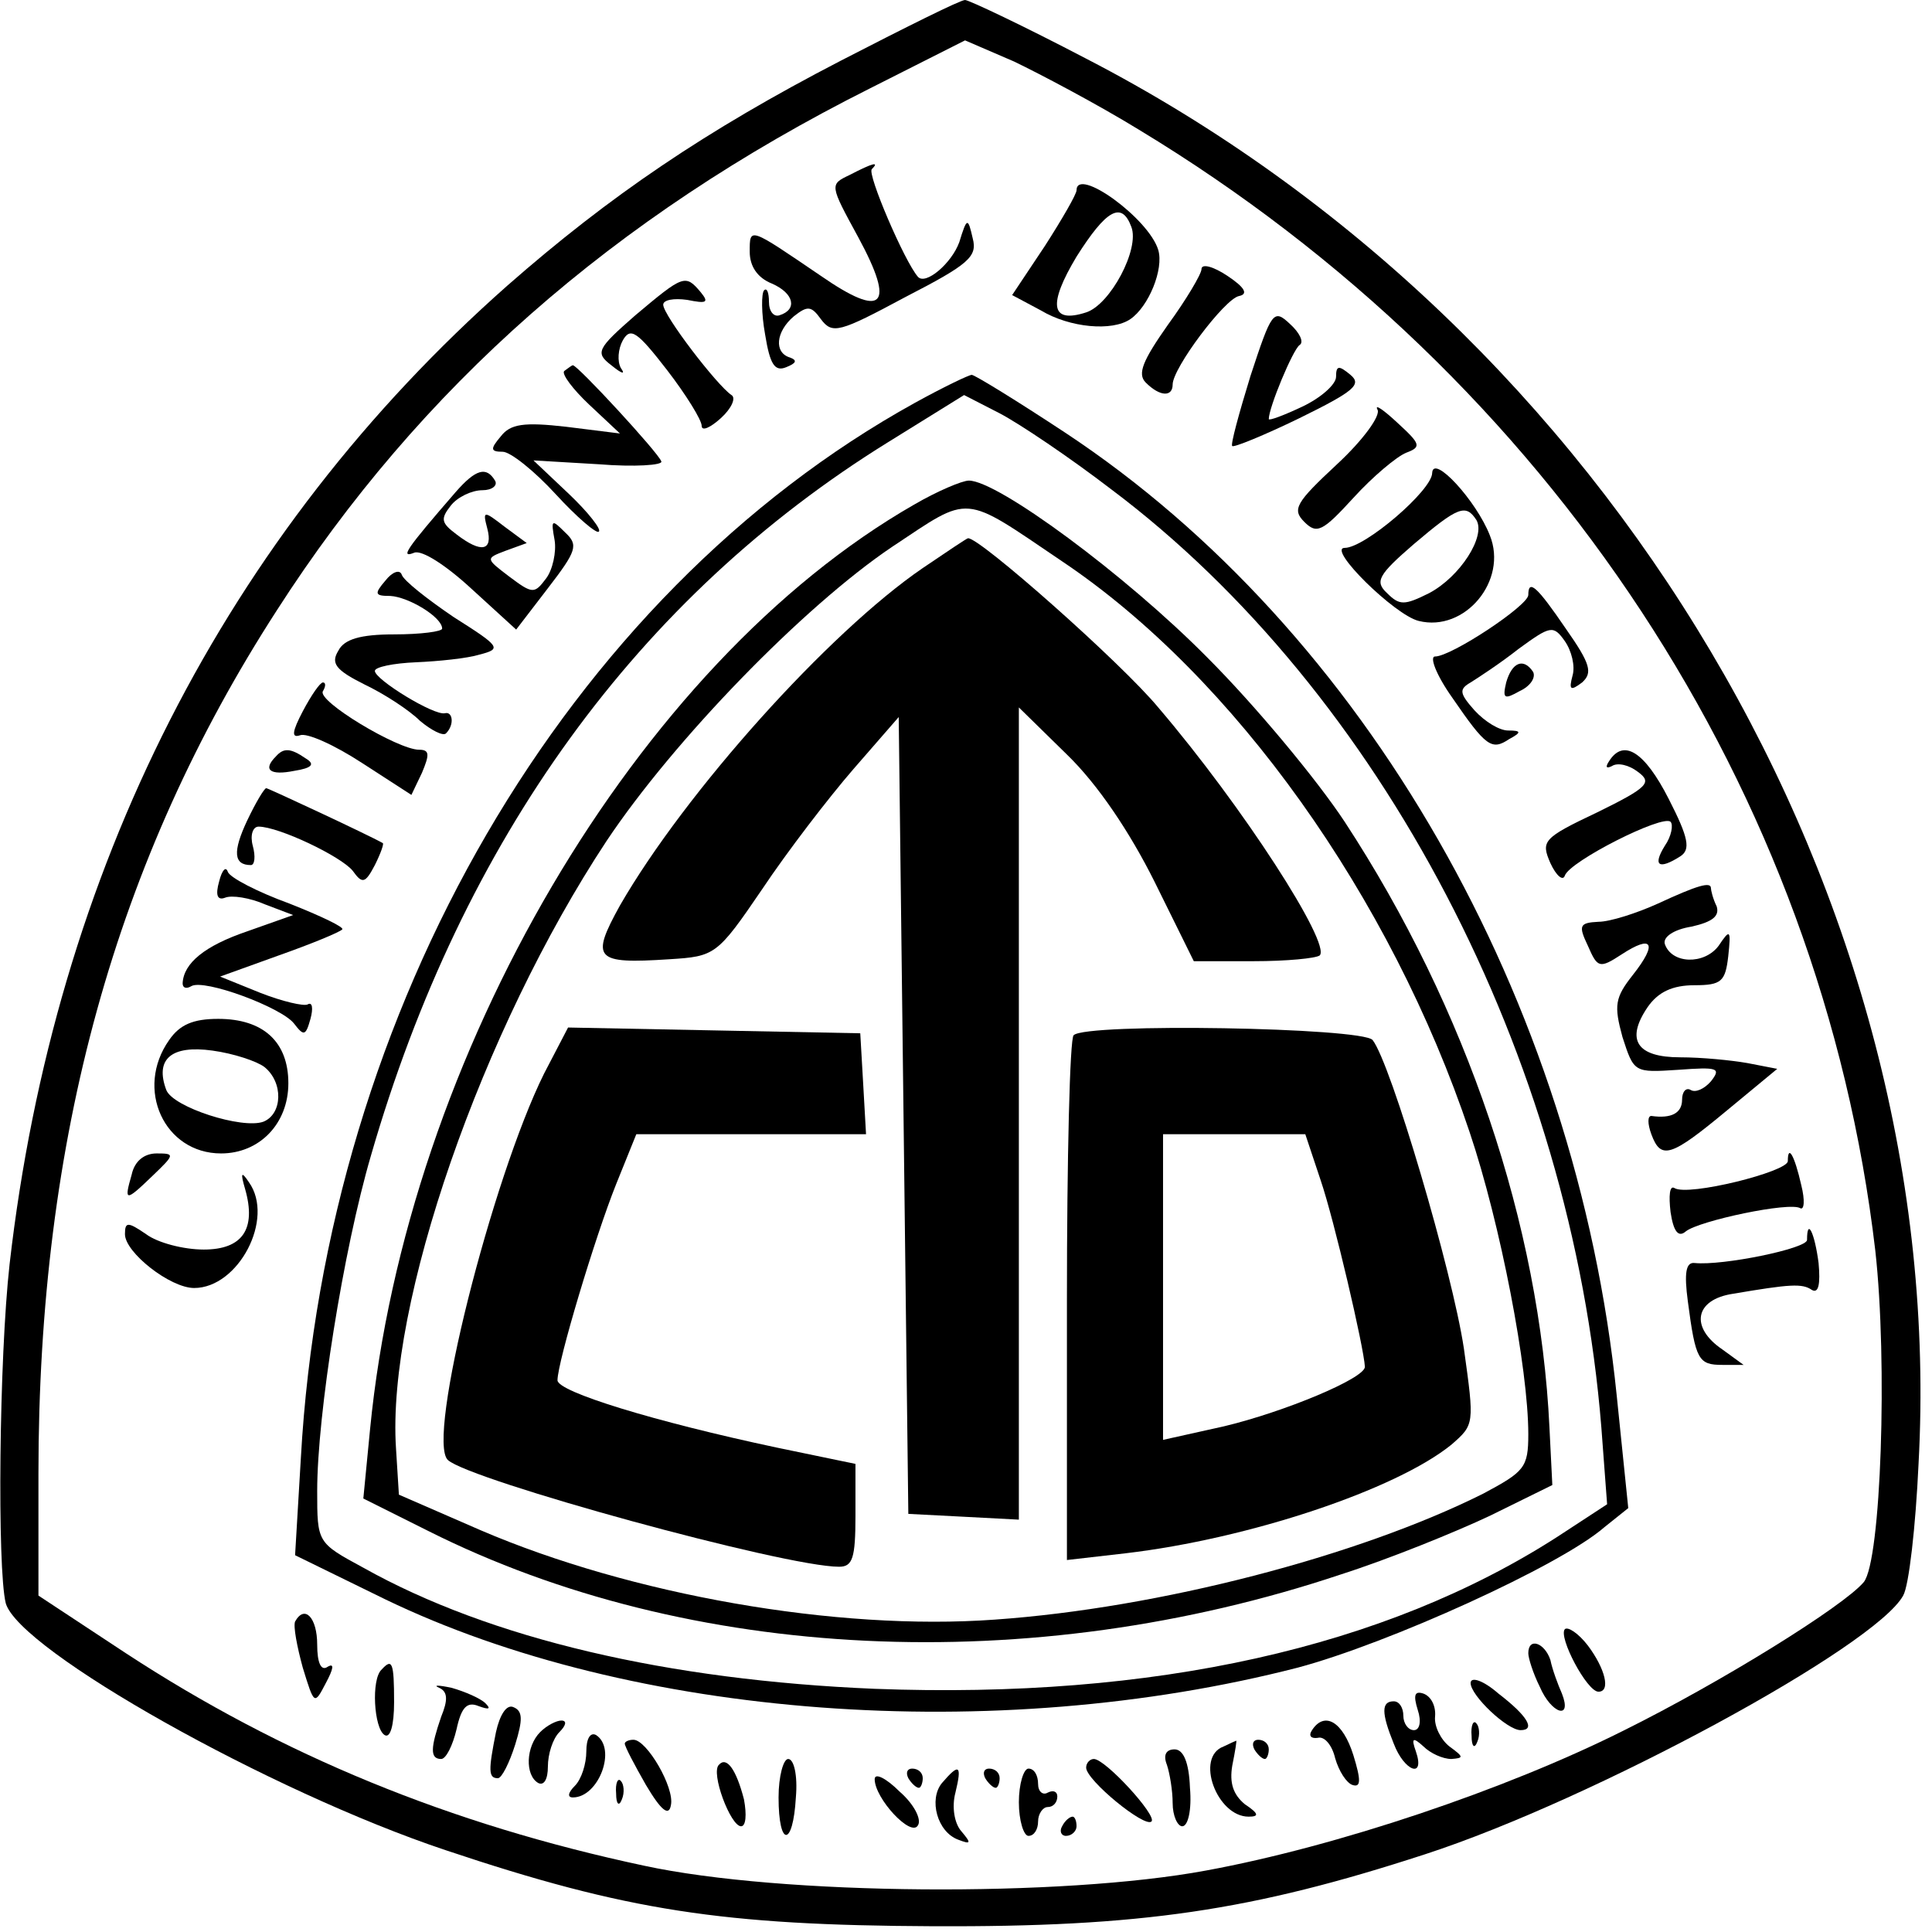
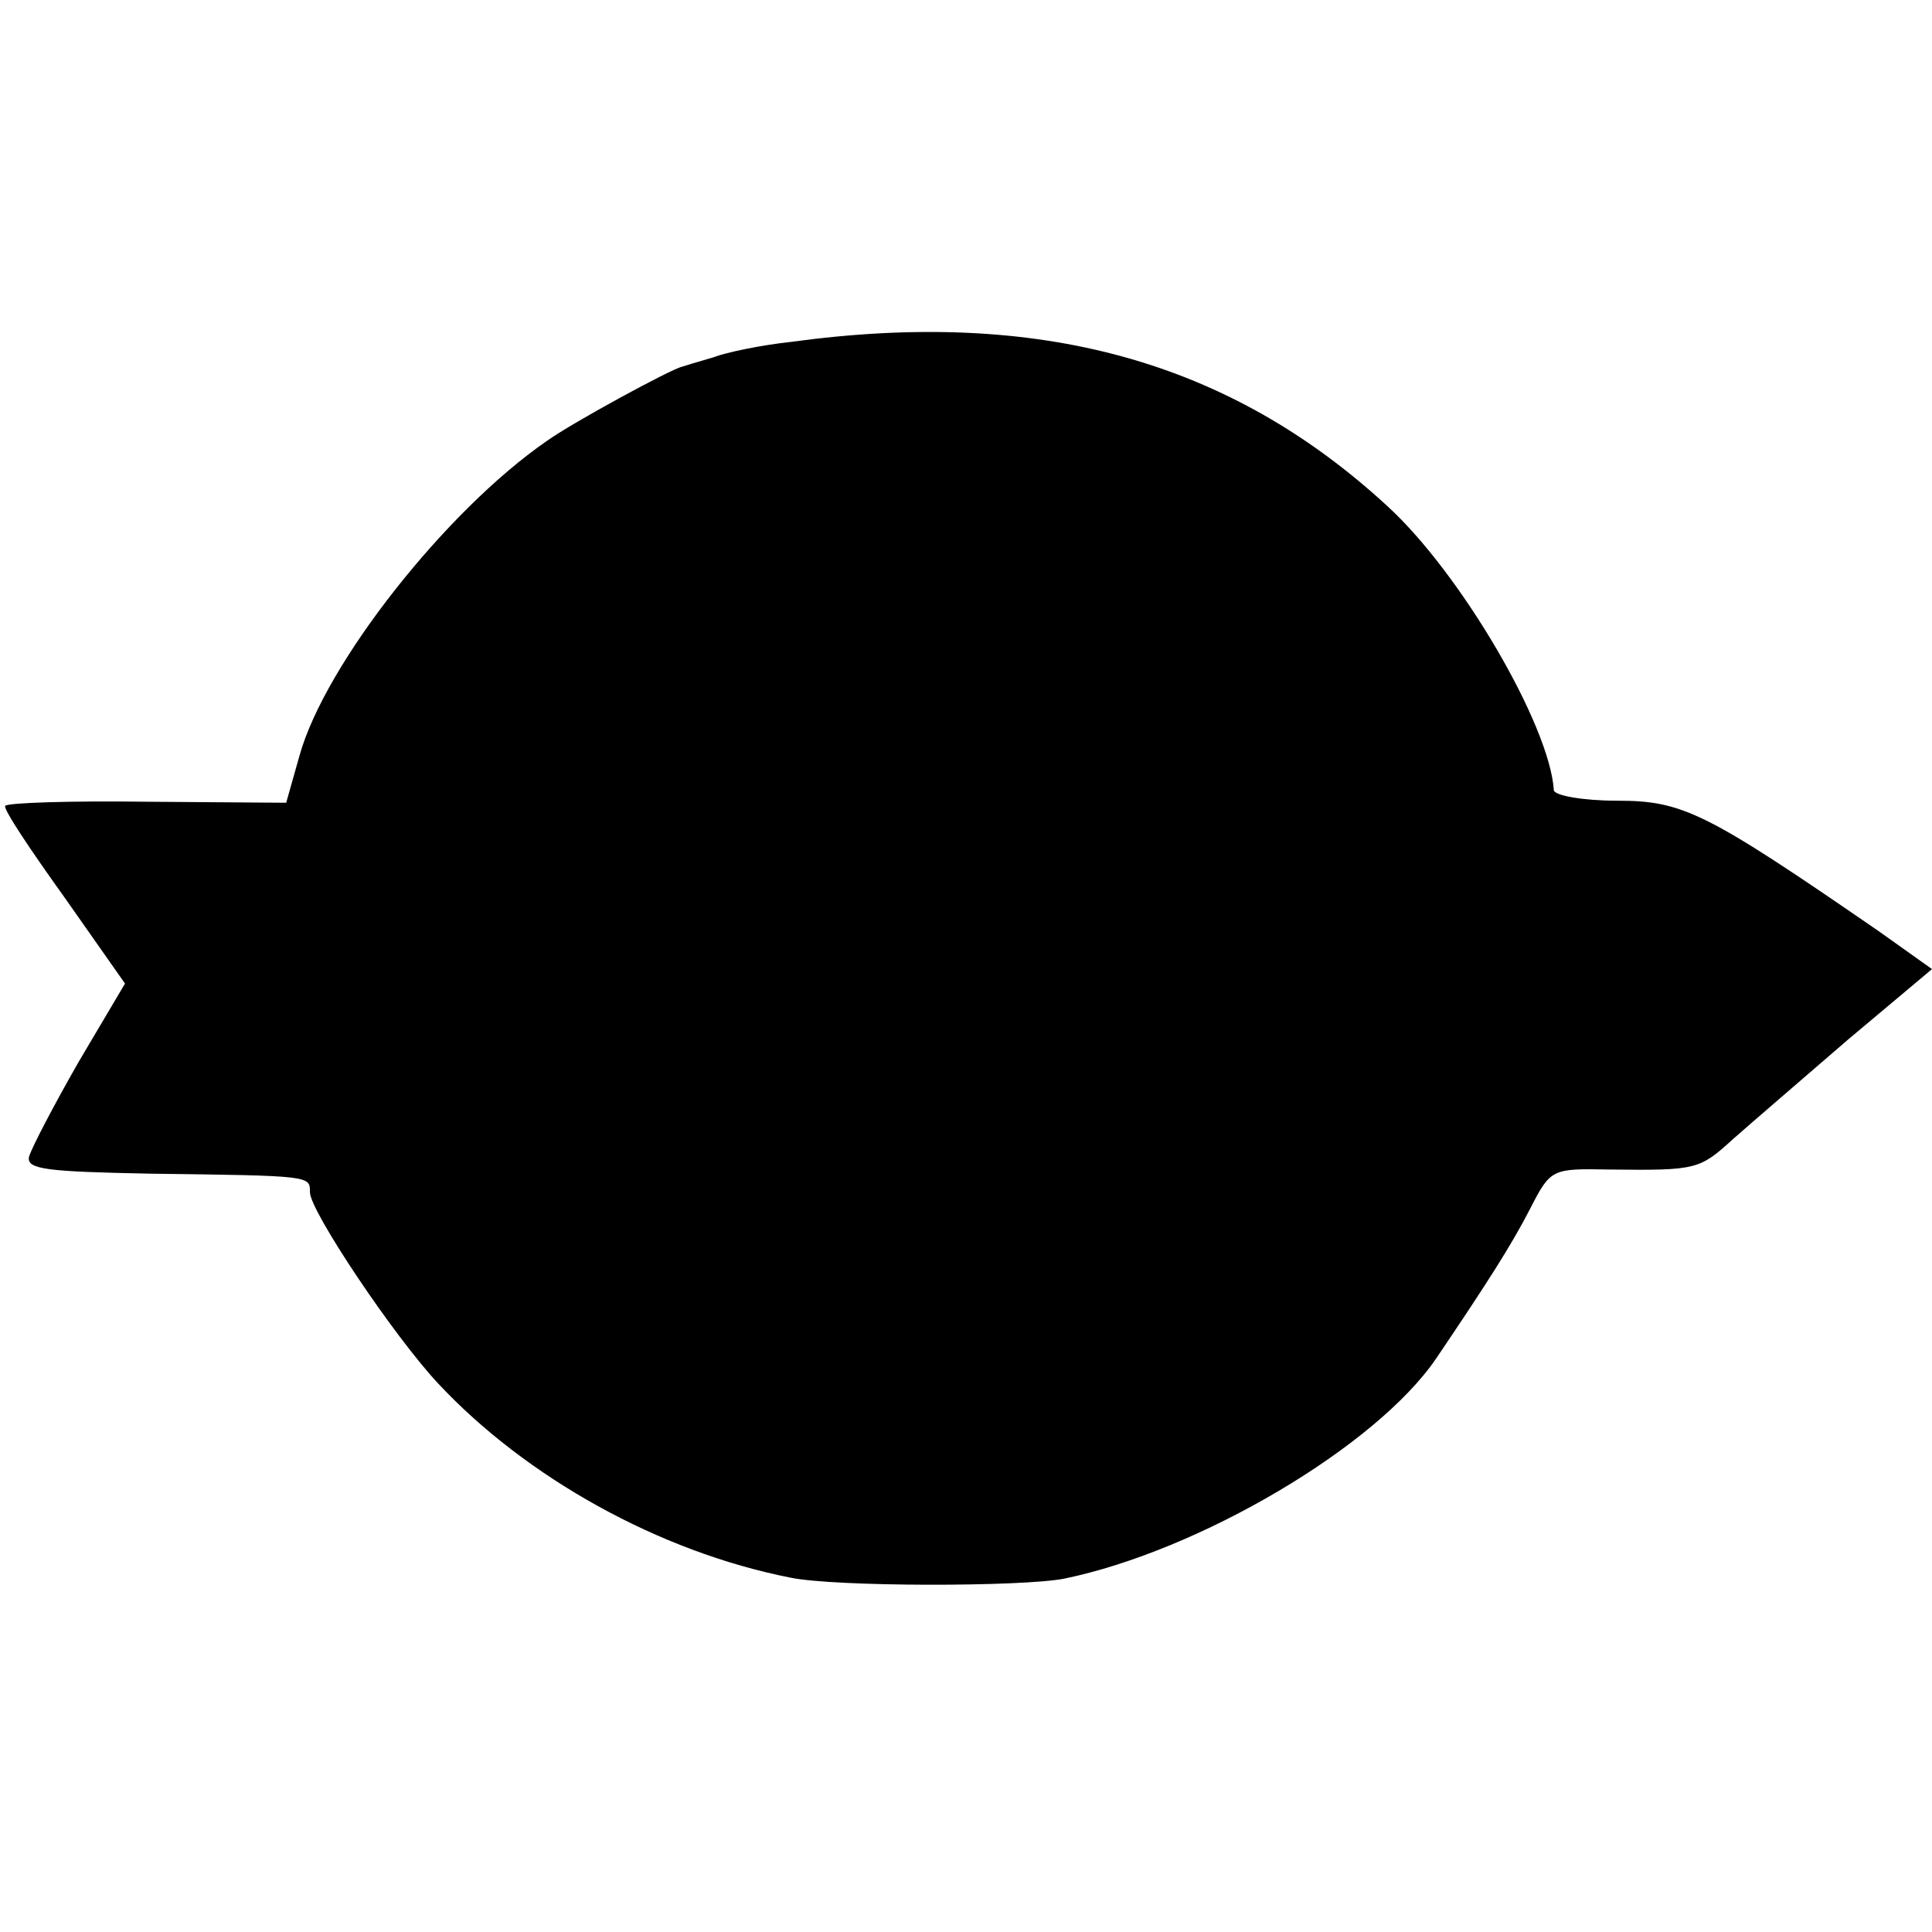
- <svg xmlns="http://www.w3.org/2000/svg" version="1.0" width="201pt" height="201pt" viewBox="0 0 201 201" preserveAspectRatio="xMidYMid meet">
-   <g transform="translate(0,201) scale(0.1,-0.1)" fill="#000000" stroke="none">
-     <path d="M875 1947 c-141 -73 -241 -141 -347 -234 -293 -259 -471 -608 -518 -1018 -11 -98 -13 -317 -4 -353 14 -49 275 -196 458 -257 188 -63 288 -78 506 -79 217 -1 332 16 513 75 175 57 468 216 497 269 6 10 13 72 16 137 32 587 -320 1180 -866 1462 -65 34 -122 61 -126 61 -5 0 -63 -29 -129 -63z m310 -72 c428 -259 710 -688 766 -1166 13 -116 6 -323 -12 -345 -21 -25 -148 -104 -251 -155 -122 -61 -297 -120 -433 -145 -150 -28 -442 -26 -585 5 -202 43 -377 115 -539 221 l-91 60 0 127 c0 349 80 638 248 898 149 232 350 409 617 543 l99 50 51 -22 c27 -13 86 -44 130 -71z" />
-     <path d="M884 1828 c-21 -10 -21 -10 9 -65 39 -72 26 -85 -39 -40 -75 51 -74 51 -74 25 0 -15 8 -27 23 -33 23 -10 27 -27 8 -33 -6 -2 -11 4 -11 14 0 9 -2 15 -5 12 -3 -3 -3 -24 1 -46 5 -31 10 -39 22 -34 10 4 12 7 4 10 -17 5 -15 27 4 43 14 11 18 11 28 -3 12 -16 19 -14 88 23 66 34 75 42 70 61 -5 22 -6 22 -14 -4 -8 -22 -35 -45 -43 -36 -14 16 -53 107 -48 112 8 8 2 7 -23 -6z" />
-     <path d="M1120 1812 c0 -4 -15 -30 -33 -58 l-34 -51 30 -16 c30 -18 74 -22 93 -9 19 13 35 52 29 72 -10 33 -85 87 -85 62z m57 -38 c9 -23 -22 -81 -47 -89 -37 -12 -40 8 -10 58 31 49 47 58 57 31z" />
-     <path d="M1250 1730 c0 -5 -16 -32 -35 -58 -26 -37 -32 -51 -23 -60 15 -15 28 -15 28 -2 0 17 54 89 69 92 10 2 6 9 -12 21 -15 10 -27 13 -27 7z" />
-     <path d="M661 1682 c-40 -35 -42 -39 -25 -52 11 -9 15 -10 10 -3 -4 7 -3 20 2 29 8 14 15 9 46 -31 20 -26 36 -52 36 -58 0 -6 9 -2 20 8 11 10 16 21 11 24 -15 10 -71 83 -71 94 0 5 11 7 25 5 20 -4 23 -3 14 8 -16 19 -18 18 -68 -24z" />
-     <path d="M1301 1619 c-12 -39 -21 -72 -19 -73 1 -2 33 11 70 29 57 28 65 35 53 45 -12 10 -15 10 -15 -2 0 -8 -16 -22 -35 -31 -19 -9 -35 -15 -35 -13 0 12 25 72 32 77 5 3 0 13 -10 22 -17 16 -19 13 -41 -54z" />
-     <path d="M587 1624 c-3 -3 9 -19 26 -35 l32 -30 -56 7 c-44 5 -58 3 -68 -10 -11 -13 -11 -16 2 -16 8 0 33 -20 55 -44 22 -24 43 -42 45 -39 3 2 -11 20 -31 39 l-37 35 68 -4 c37 -3 67 -1 65 3 -3 9 -87 100 -92 100 -1 0 -5 -3 -9 -6z" />
-     <path d="M952 1591 c-362 -200 -613 -630 -639 -1098 l-6 -101 94 -46 c257 -124 634 -152 949 -71 94 25 273 106 319 146 l25 20 -12 117 c-42 412 -262 796 -574 1002 -50 33 -94 60 -97 60 -3 0 -30 -13 -59 -29z m204 -90 c281 -211 479 -590 510 -976 l6 -80 -52 -34 c-179 -115 -419 -169 -710 -158 -215 9 -400 52 -532 126 -48 26 -48 26 -48 80 0 79 27 250 56 349 95 329 278 581 538 742 l79 49 37 -19 c21 -11 73 -46 116 -79z" />
-     <path d="M951 1485 c-288 -165 -528 -573 -566 -962 l-7 -72 68 -34 c271 -136 626 -153 949 -45 50 16 119 44 155 61 l65 32 -3 60 c-10 210 -86 436 -213 630 -29 44 -93 121 -143 171 -85 86 -218 184 -248 184 -7 0 -33 -11 -57 -25z m154 -59 c179 -120 342 -349 424 -594 32 -95 61 -246 61 -314 0 -35 -4 -39 -47 -62 -130 -65 -337 -119 -508 -131 -165 -12 -379 26 -535 93 l-85 37 -3 48 c-10 150 89 435 219 632 70 105 205 244 297 306 83 55 72 56 177 -15z" />
-     <path d="M960 1419 c-98 -67 -247 -233 -315 -351 -31 -56 -26 -61 51 -56 48 3 50 4 97 73 26 39 69 95 95 125 l47 54 5 -414 5 -415 58 -3 57 -3 0 423 0 422 50 -49 c32 -31 65 -80 91 -132 l41 -83 62 0 c35 0 65 3 69 6 12 12 -80 155 -168 258 -38 46 -187 178 -198 176 -1 0 -22 -14 -47 -31z" />
-     <path d="M566 893 c-54 -109 -123 -381 -100 -402 23 -21 350 -111 407 -111 14 0 17 9 17 53 l0 54 -82 17 c-127 27 -228 58 -228 70 0 19 39 149 61 204 l21 52 120 0 119 0 -3 53 -3 52 -152 3 -152 3 -25 -48z" />
-     <path d="M1117 933 c-4 -3 -7 -128 -7 -276 l0 -270 61 7 c128 15 281 66 339 113 24 21 24 21 13 100 -12 80 -76 297 -95 321 -11 13 -298 18 -311 5z m257 -151 c14 -41 45 -174 46 -194 0 -12 -84 -47 -147 -62 l-63 -14 0 159 0 159 74 0 74 0 16 -48z" />
-     <path d="M1433 1584 c4 -6 -15 -32 -42 -57 -43 -40 -47 -47 -34 -60 13 -13 19 -10 51 25 20 22 45 43 55 47 16 6 15 9 -9 31 -15 14 -24 20 -21 14z" />
-     <path d="M1490 1518 c0 -18 -70 -78 -91 -78 -19 0 52 -70 77 -76 48 -12 93 42 74 89 -14 36 -59 85 -60 65z m46 -49 c10 -17 -17 -59 -49 -76 -26 -13 -31 -13 -44 0 -13 12 -9 19 28 51 46 39 54 42 65 25z" />
-     <path d="M474 1498 c-52 -60 -58 -69 -43 -63 8 3 33 -13 60 -38 l46 -42 33 43 c30 39 32 45 18 58 -14 14 -15 14 -11 -8 2 -12 -2 -31 -9 -40 -12 -16 -14 -16 -38 2 -25 19 -25 19 -4 27 l22 8 -23 17 c-22 17 -23 17 -18 -2 6 -23 -6 -26 -32 -6 -16 12 -17 16 -6 30 7 9 22 16 33 16 10 0 16 5 13 10 -9 15 -20 12 -41 -12z" />
-     <path d="M401 1406 c-12 -14 -11 -16 5 -16 19 -1 54 -22 54 -34 0 -3 -22 -6 -50 -6 -35 0 -52 -5 -58 -17 -8 -13 -3 -20 27 -35 21 -10 47 -27 58 -38 12 -10 24 -16 27 -13 9 9 7 23 -1 21 -11 -3 -73 35 -73 44 0 4 19 8 43 9 23 1 53 4 66 8 23 6 22 8 -27 39 -28 19 -52 38 -54 44 -2 6 -10 3 -17 -6z" />
-     <path d="M1590 1391 c0 -11 -80 -64 -97 -64 -6 0 1 -19 18 -43 35 -51 41 -55 59 -43 13 7 13 9 -1 9 -9 0 -24 9 -35 21 -16 18 -16 22 -4 29 8 5 31 20 50 35 33 24 36 25 48 8 7 -10 11 -26 8 -36 -4 -15 -2 -16 10 -7 11 10 9 19 -17 56 -30 44 -39 52 -39 35z" />
-     <path d="M1567 1300 c-4 -17 -2 -18 14 -9 11 5 17 14 14 20 -10 15 -22 10 -28 -11z" />
-     <path d="M315 1270 c-11 -21 -12 -28 -3 -25 7 3 36 -10 65 -29 l51 -33 11 23 c8 19 8 24 -3 24 -22 0 -107 51 -100 61 3 5 3 9 0 9 -3 0 -12 -13 -21 -30z" />
-     <path d="M287 1223 c-14 -14 -6 -20 19 -15 19 3 22 7 12 13 -16 11 -23 11 -31 2z" />
-     <path d="M1674 1218 c-4 -6 -3 -8 3 -5 6 4 18 1 27 -6 15 -11 11 -16 -42 -42 -57 -27 -59 -30 -49 -53 6 -13 13 -19 15 -13 5 15 102 64 110 56 3 -3 1 -15 -6 -25 -13 -21 -6 -25 16 -11 11 7 9 19 -12 60 -25 49 -47 63 -62 39z" />
-     <path d="M257 1156 c-15 -32 -14 -46 4 -46 4 0 5 9 2 20 -3 11 0 20 6 20 21 0 86 -31 98 -46 10 -14 13 -13 23 6 6 12 10 23 8 23 -14 8 -119 57 -121 57 -2 0 -11 -15 -20 -34z" />
-     <path d="M228 1093 c-4 -14 -2 -20 6 -17 7 3 26 0 42 -7 l29 -11 -48 -17 c-44 -15 -66 -33 -67 -54 0 -5 4 -6 9 -3 13 8 94 -22 107 -39 10 -13 12 -13 17 5 3 11 2 18 -3 15 -4 -2 -26 3 -49 12 l-42 17 61 22 c34 12 63 24 66 27 3 2 -22 14 -55 27 -33 12 -62 27 -64 33 -2 6 -6 2 -9 -10z" />
-     <path d="M1725 1070 c-22 -10 -50 -19 -62 -19 -20 -1 -21 -4 -11 -25 10 -23 12 -24 35 -9 32 21 38 12 12 -21 -19 -24 -20 -32 -11 -65 12 -37 12 -37 58 -34 41 3 45 2 34 -12 -7 -8 -16 -12 -21 -9 -5 3 -9 -2 -9 -10 0 -14 -11 -20 -32 -17 -4 0 -4 -8 0 -19 10 -27 20 -24 79 25 l52 43 -31 6 c-17 3 -48 6 -70 6 -45 0 -57 18 -34 52 11 16 26 23 49 23 28 0 32 4 35 30 3 28 2 29 -10 11 -15 -20 -49 -19 -56 2 -2 7 9 15 28 18 22 5 29 11 26 21 -4 8 -6 17 -6 19 0 7 -14 3 -55 -16z" />
-     <path d="M176 928 c-36 -51 -5 -118 54 -118 40 0 70 31 70 73 0 43 -26 67 -73 67 -26 0 -40 -6 -51 -22z m99 -28 c20 -16 19 -49 -1 -57 -22 -8 -94 15 -101 33 -12 32 5 47 48 41 22 -3 46 -11 54 -17z" />
-     <path d="M137 788 c-8 -28 -7 -29 22 -1 23 22 23 23 4 23 -13 0 -23 -8 -26 -22z" />
-     <path d="M1860 802 c0 -11 -104 -37 -118 -28 -5 3 -6 -8 -4 -25 3 -20 8 -27 16 -20 14 11 108 31 119 24 4 -2 5 8 1 24 -7 31 -14 43 -14 25z" />
-     <path d="M255 773 c12 -42 -3 -63 -43 -63 -21 0 -48 7 -60 16 -19 13 -22 13 -22 0 0 -19 47 -56 72 -56 46 0 84 72 57 110 -8 12 -9 10 -4 -7z" />
-     <path d="M1880 720 c0 -9 -88 -27 -117 -24 -9 1 -11 -10 -7 -40 8 -61 11 -66 36 -66 l22 0 -22 16 c-34 23 -29 52 11 58 59 10 72 11 82 4 7 -4 9 6 7 28 -4 31 -12 48 -12 24z" />
-     <path d="M307 323 c-2 -5 2 -26 8 -48 12 -39 12 -39 24 -16 8 15 9 21 2 17 -7 -5 -11 4 -11 23 0 28 -13 42 -23 24z" />
-     <path d="M1628 315 c-7 -8 23 -65 35 -65 13 0 7 24 -11 48 -10 13 -21 20 -24 17z" />
-     <path d="M1590 290 c0 -5 5 -21 12 -35 12 -28 34 -35 23 -7 -4 9 -10 25 -12 35 -6 18 -23 24 -23 7z" />
-     <path d="M397 273 c-11 -10 -8 -61 3 -68 6 -4 10 10 10 34 0 42 -2 46 -13 34z" />
-     <path d="M1530 259 c0 -13 38 -49 52 -49 16 0 7 15 -23 38 -16 14 -29 18 -29 11z" />
-     <path d="M457 254 c9 -4 9 -13 2 -30 -11 -32 -12 -44 0 -44 5 0 12 14 16 31 5 23 11 29 23 24 11 -4 13 -3 7 3 -5 5 -21 12 -35 16 -14 3 -20 3 -13 0z" />
-     <path d="M1475 231 c4 -12 2 -21 -4 -21 -6 0 -11 7 -11 15 0 8 -4 15 -10 15 -13 0 -13 -12 0 -44 11 -29 33 -37 23 -8 -5 14 -3 15 8 5 7 -7 20 -13 29 -13 13 1 13 2 -2 13 -9 7 -16 21 -15 31 1 11 -4 21 -12 24 -9 3 -11 -1 -6 -17z" />
-     <path d="M516 208 c-8 -40 -8 -48 2 -48 4 0 12 16 18 35 8 26 8 35 -2 39 -7 3 -14 -8 -18 -26z" />
-     <path d="M562 208 c-15 -15 -16 -45 -2 -53 6 -3 10 4 10 17 0 13 5 29 12 36 7 7 8 12 2 12 -5 0 -15 -5 -22 -12z" />
-     <path d="M1365 210 c-4 -6 -1 -9 6 -8 7 2 15 -8 18 -21 4 -14 12 -26 18 -28 9 -3 9 5 1 31 -11 35 -30 46 -43 26z" />
-     <path d="M1531 204 c0 -11 3 -14 6 -6 3 7 2 16 -1 19 -3 4 -6 -2 -5 -13z" />
-     <path d="M610 188 c0 -13 -5 -29 -12 -36 -7 -7 -8 -12 -2 -12 27 0 46 51 24 65 -6 3 -10 -4 -10 -17z" />
-     <path d="M650 196 c0 -3 10 -22 22 -43 16 -27 24 -33 26 -21 4 18 -25 68 -39 68 -5 0 -9 -2 -9 -4z" />
-     <path d="M1273 193 c-30 -11 -7 -73 26 -73 11 0 11 3 -4 13 -12 10 -16 22 -13 40 3 15 5 27 4 26 0 0 -7 -3 -13 -6z" />
-     <path d="M1305 190 c3 -5 8 -10 11 -10 2 0 4 5 4 10 0 6 -5 10 -11 10 -5 0 -7 -4 -4 -10z" />
-     <path d="M1214 174 c3 -9 6 -27 6 -40 0 -13 5 -24 10 -24 6 0 10 17 8 40 -1 27 -7 40 -16 40 -9 0 -12 -6 -8 -16z" />
-     <path d="M748 174 c-9 -8 12 -64 23 -64 5 0 6 12 3 28 -8 31 -18 45 -26 36z" />
-     <path d="M810 140 c0 -52 15 -52 18 0 2 23 -2 40 -8 40 -5 0 -10 -18 -10 -40z" />
-     <path d="M1130 171 c0 -13 61 -63 68 -56 6 6 -48 65 -60 65 -4 0 -8 -4 -8 -9z" />
-     <path d="M910 159 c0 -20 38 -61 45 -48 4 6 -4 22 -19 35 -14 14 -26 20 -26 13z" />
-     <path d="M945 160 c3 -5 8 -10 11 -10 2 0 4 5 4 10 0 6 -5 10 -11 10 -5 0 -7 -4 -4 -10z" />
-     <path d="M980 155 c-14 -17 -5 -51 17 -59 13 -5 14 -4 3 9 -7 8 -10 25 -6 40 7 29 4 31 -14 10z" />
-     <path d="M1025 160 c3 -5 8 -10 11 -10 2 0 4 5 4 10 0 6 -5 10 -11 10 -5 0 -7 -4 -4 -10z" />
-     <path d="M1060 135 c0 -19 5 -35 10 -35 6 0 10 7 10 15 0 8 5 15 10 15 6 0 10 5 10 11 0 5 -4 7 -10 4 -5 -3 -10 1 -10 9 0 9 -4 16 -10 16 -5 0 -10 -16 -10 -35z" />
-     <path d="M641 144 c0 -11 3 -14 6 -6 3 7 2 16 -1 19 -3 4 -6 -2 -5 -13z" />
-     <path d="M1105 110 c-3 -5 -1 -10 4 -10 6 0 11 5 11 10 0 6 -2 10 -4 10 -3 0 -8 -4 -11 -10z" />
+ <svg xmlns="http://www.w3.org/2000/svg" version="1.0" width="187pt" height="187pt" viewBox="0 0 187 187" preserveAspectRatio="xMidYMid meet">
+   <g transform="translate(0,187) scale(0.1,-0.1)" fill="#000000" stroke="none">
+     <path d="M765 1539 c-28 -3 -62 -10 -75 -15 -14 -4 -27 -8 -30 -9 -10 -2 -106 -54 -131 -72 -97 -67 -214 -215 -239 -304 l-13 -46 -135 1 c-73 1 -135 -1 -137 -4 -2 -3 24 -42 57 -88 l59 -84 -45 -76 c-24 -42 -46 -84 -48 -92 -2 -12 18 -14 117 -16 157 -2 155 -2 155 -18 0 -18 81 -139 124 -185 85 -91 214 -163 341 -188 43 -9 224 -9 265 -1 131 27 302 128 360 213 50 74 73 110 91 145 20 39 21 39 77 38 85 -1 87 0 120 30 17 15 67 58 111 96 l81 68 -52 37 c-167 115 -189 126 -253 126 -33 0 -60 5 -61 10 -4 63 -90 210 -161 275 -153 141 -337 192 -578 159z" />
  </g>
</svg>
